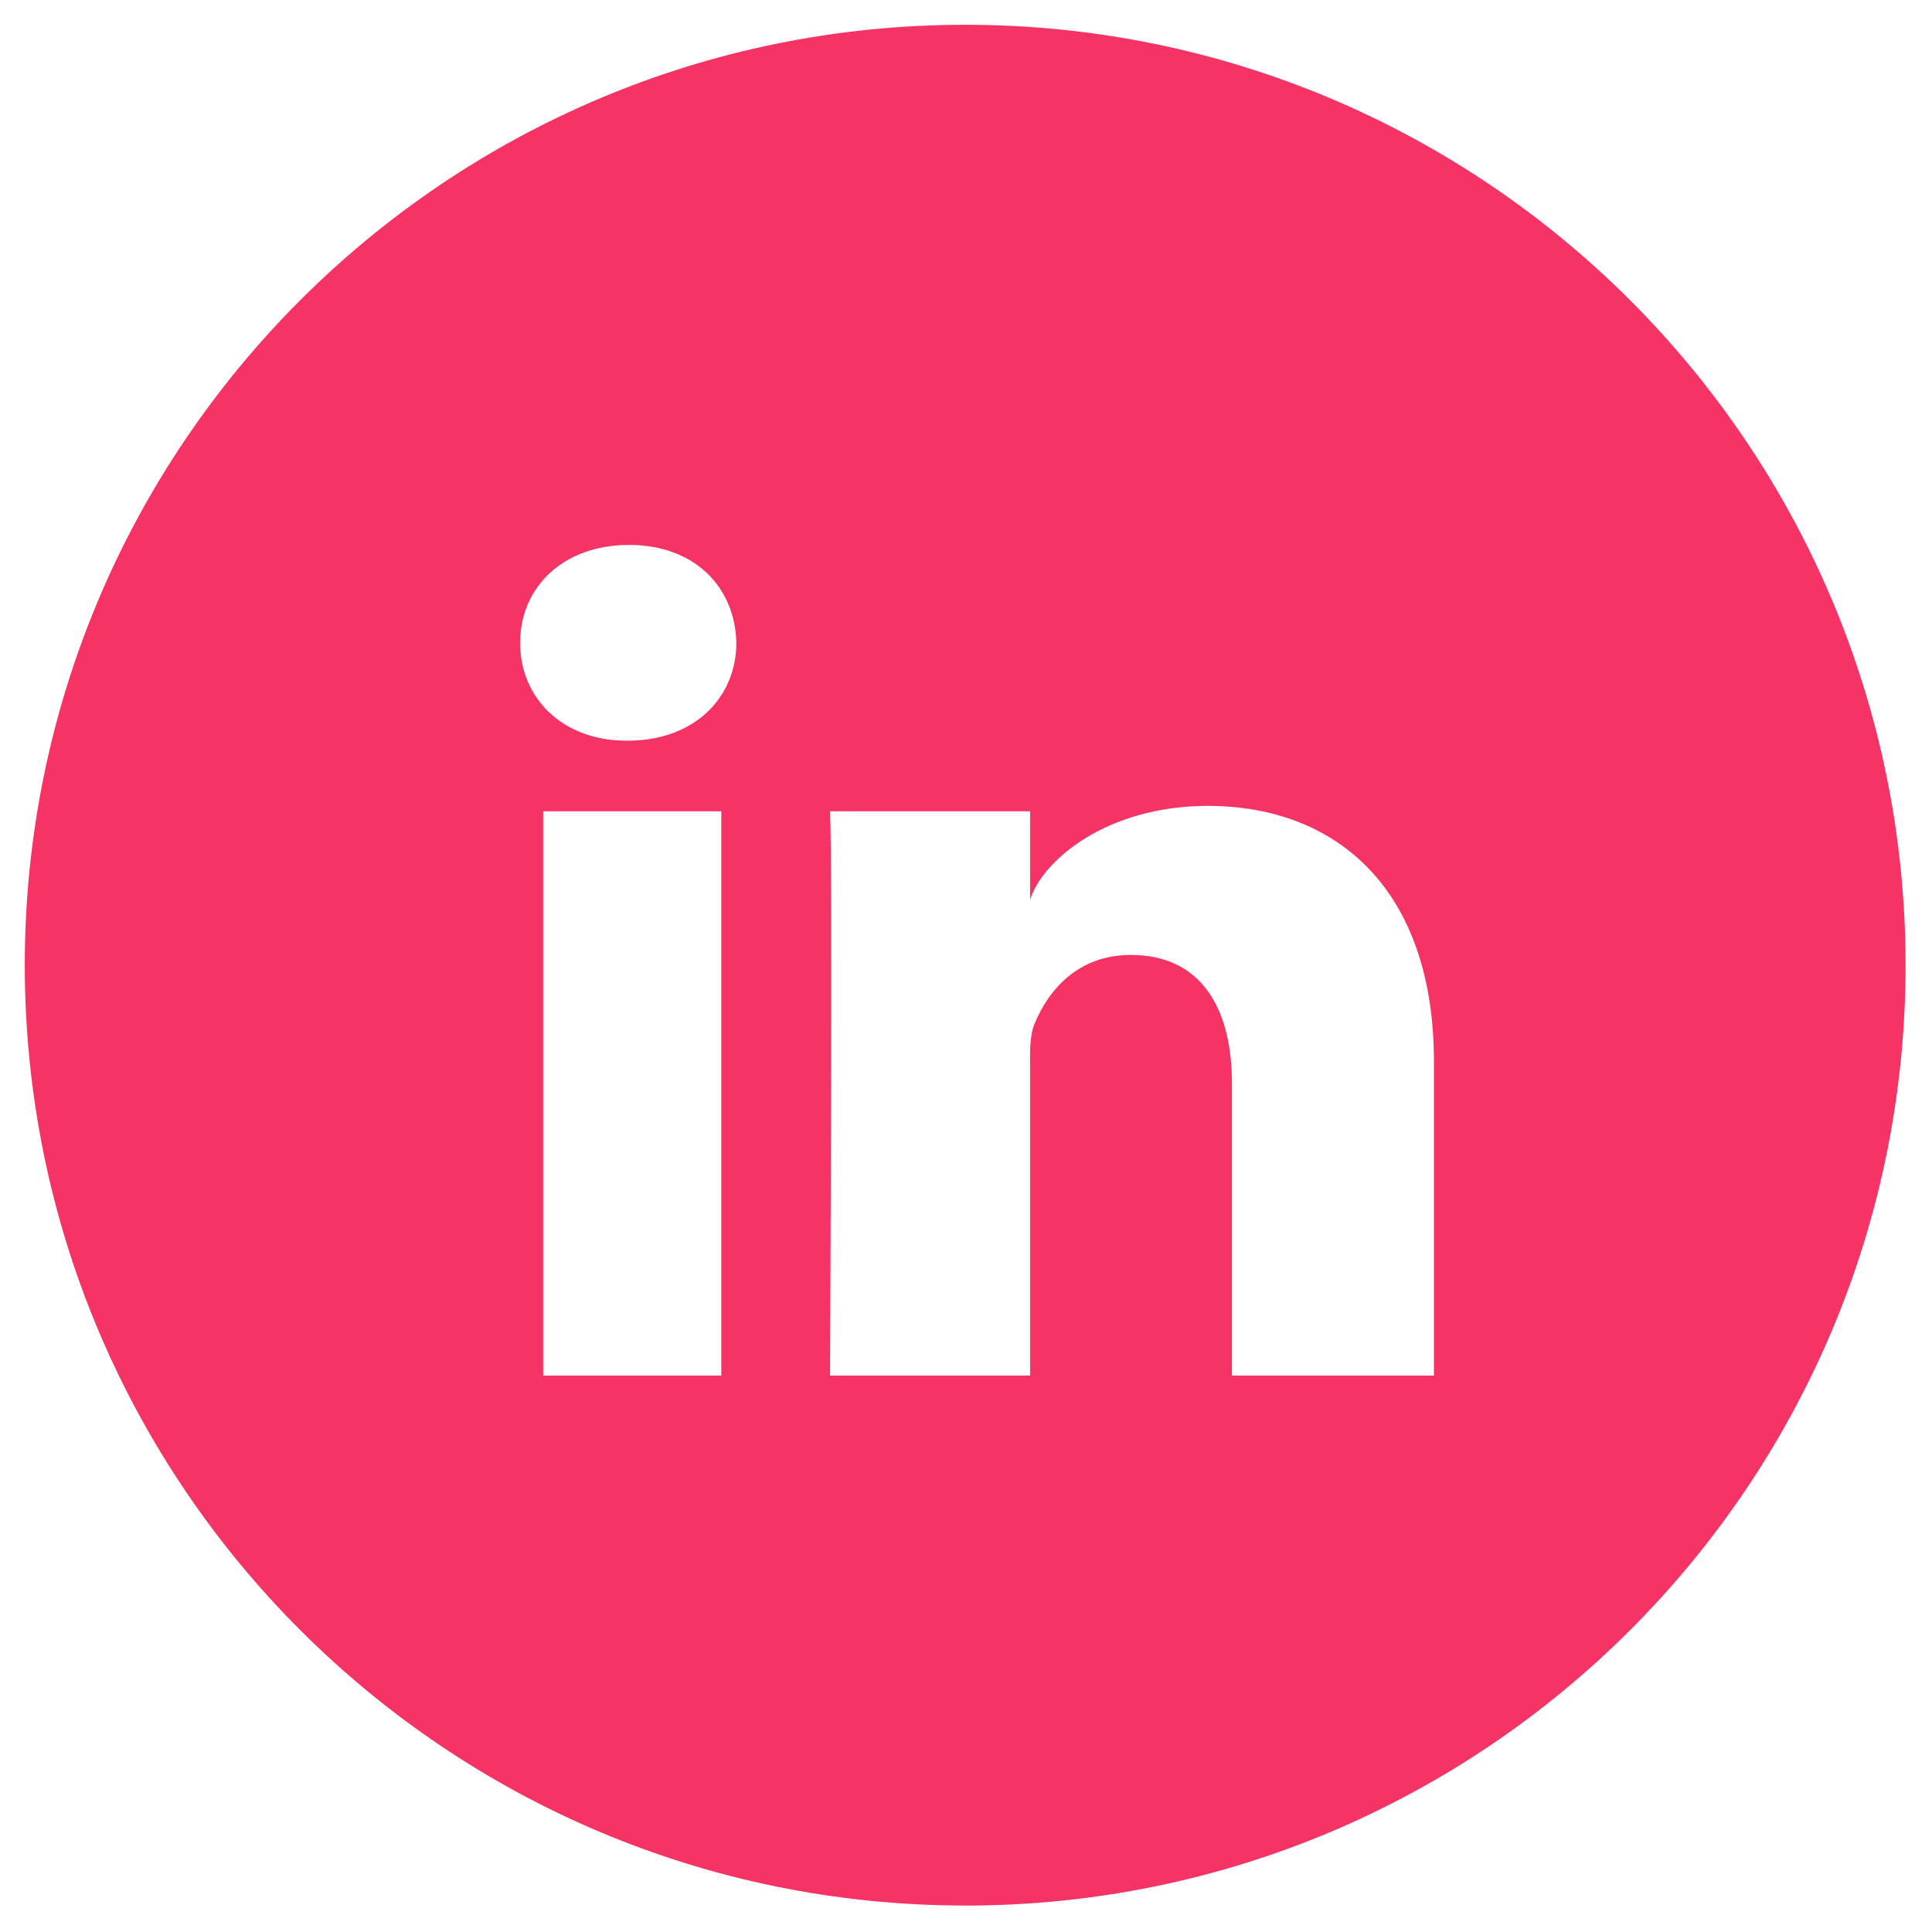
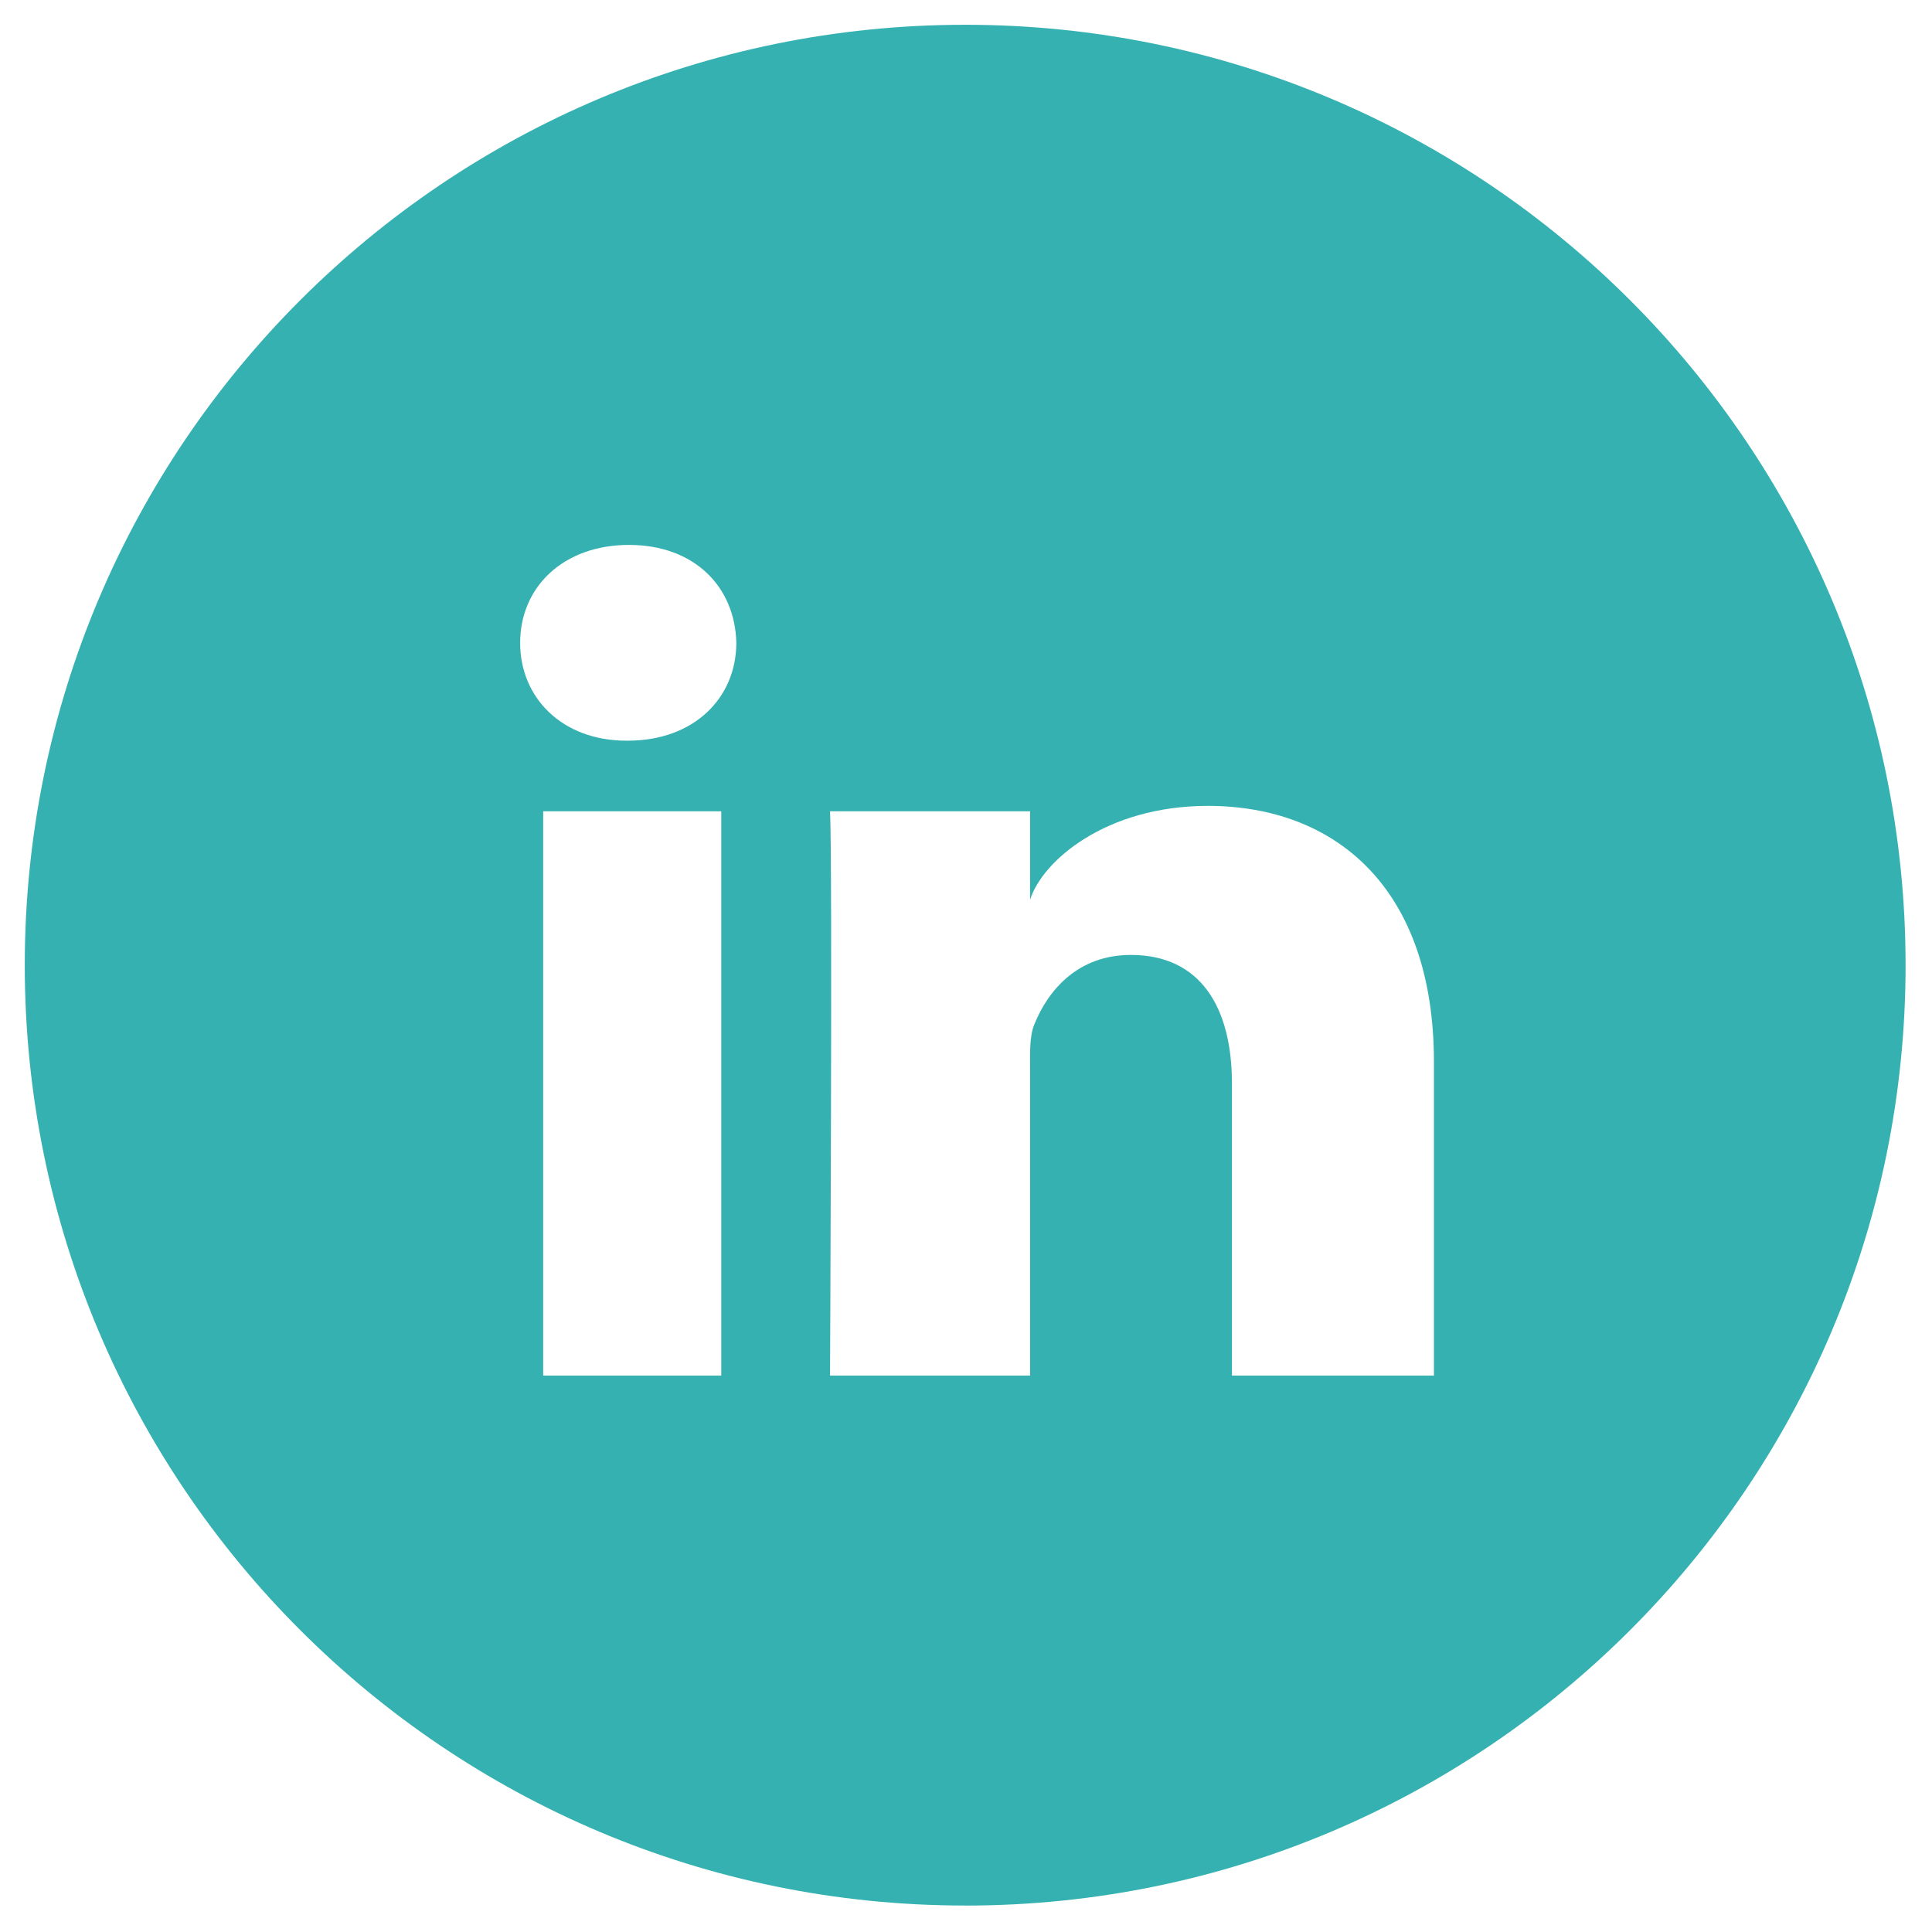
<svg xmlns="http://www.w3.org/2000/svg" width="40" height="40" viewBox="0 0 40 40">
  <g fill="none" fill-rule="evenodd">
    <path fill="#FFF" d="M-246-1657h1440V161H-246z" />
    <path d="M0 0h40v40H0z" />
-     <path fill="#F53465" d="M19.983 39.452c-10.753 0-19.47-8.717-19.47-19.47C.513 9.23 9.23.513 19.983.513c10.752 0 19.47 8.718 19.47 19.47 0 10.753-8.718 19.47-19.47 19.47z" />
+     <path fill="#35b1b1" d="M19.983 39.452c-10.753 0-19.47-8.717-19.47-19.47C.513 9.23 9.23.513 19.983.513c10.752 0 19.47 8.718 19.47 19.47 0 10.753-8.718 19.47-19.47 19.47z" />
    <path fill="#FFF" d="M11.246 16.797h3.687V28.48h-3.687V16.797zm13.762-.112c2.62 0 4.68 1.68 4.68 5.3v6.495h-4.182v-6.046c0-1.582-.654-2.663-2.092-2.663-1.1 0-1.712.73-1.997 1.432-.106.252-.09.604-.09.955v6.322h-4.142s.053-10.71 0-11.683h4.142v1.834c.245-.802 1.568-1.946 3.68-1.946zm-11.986-5.403c1.36 0 2.196.872 2.223 2.025 0 1.132-.863 2.028-2.25 2.028h-.026c-1.334 0-2.2-.892-2.2-2.025 0-1.154.891-2.028 2.253-2.028z" />
  </g>
</svg>
